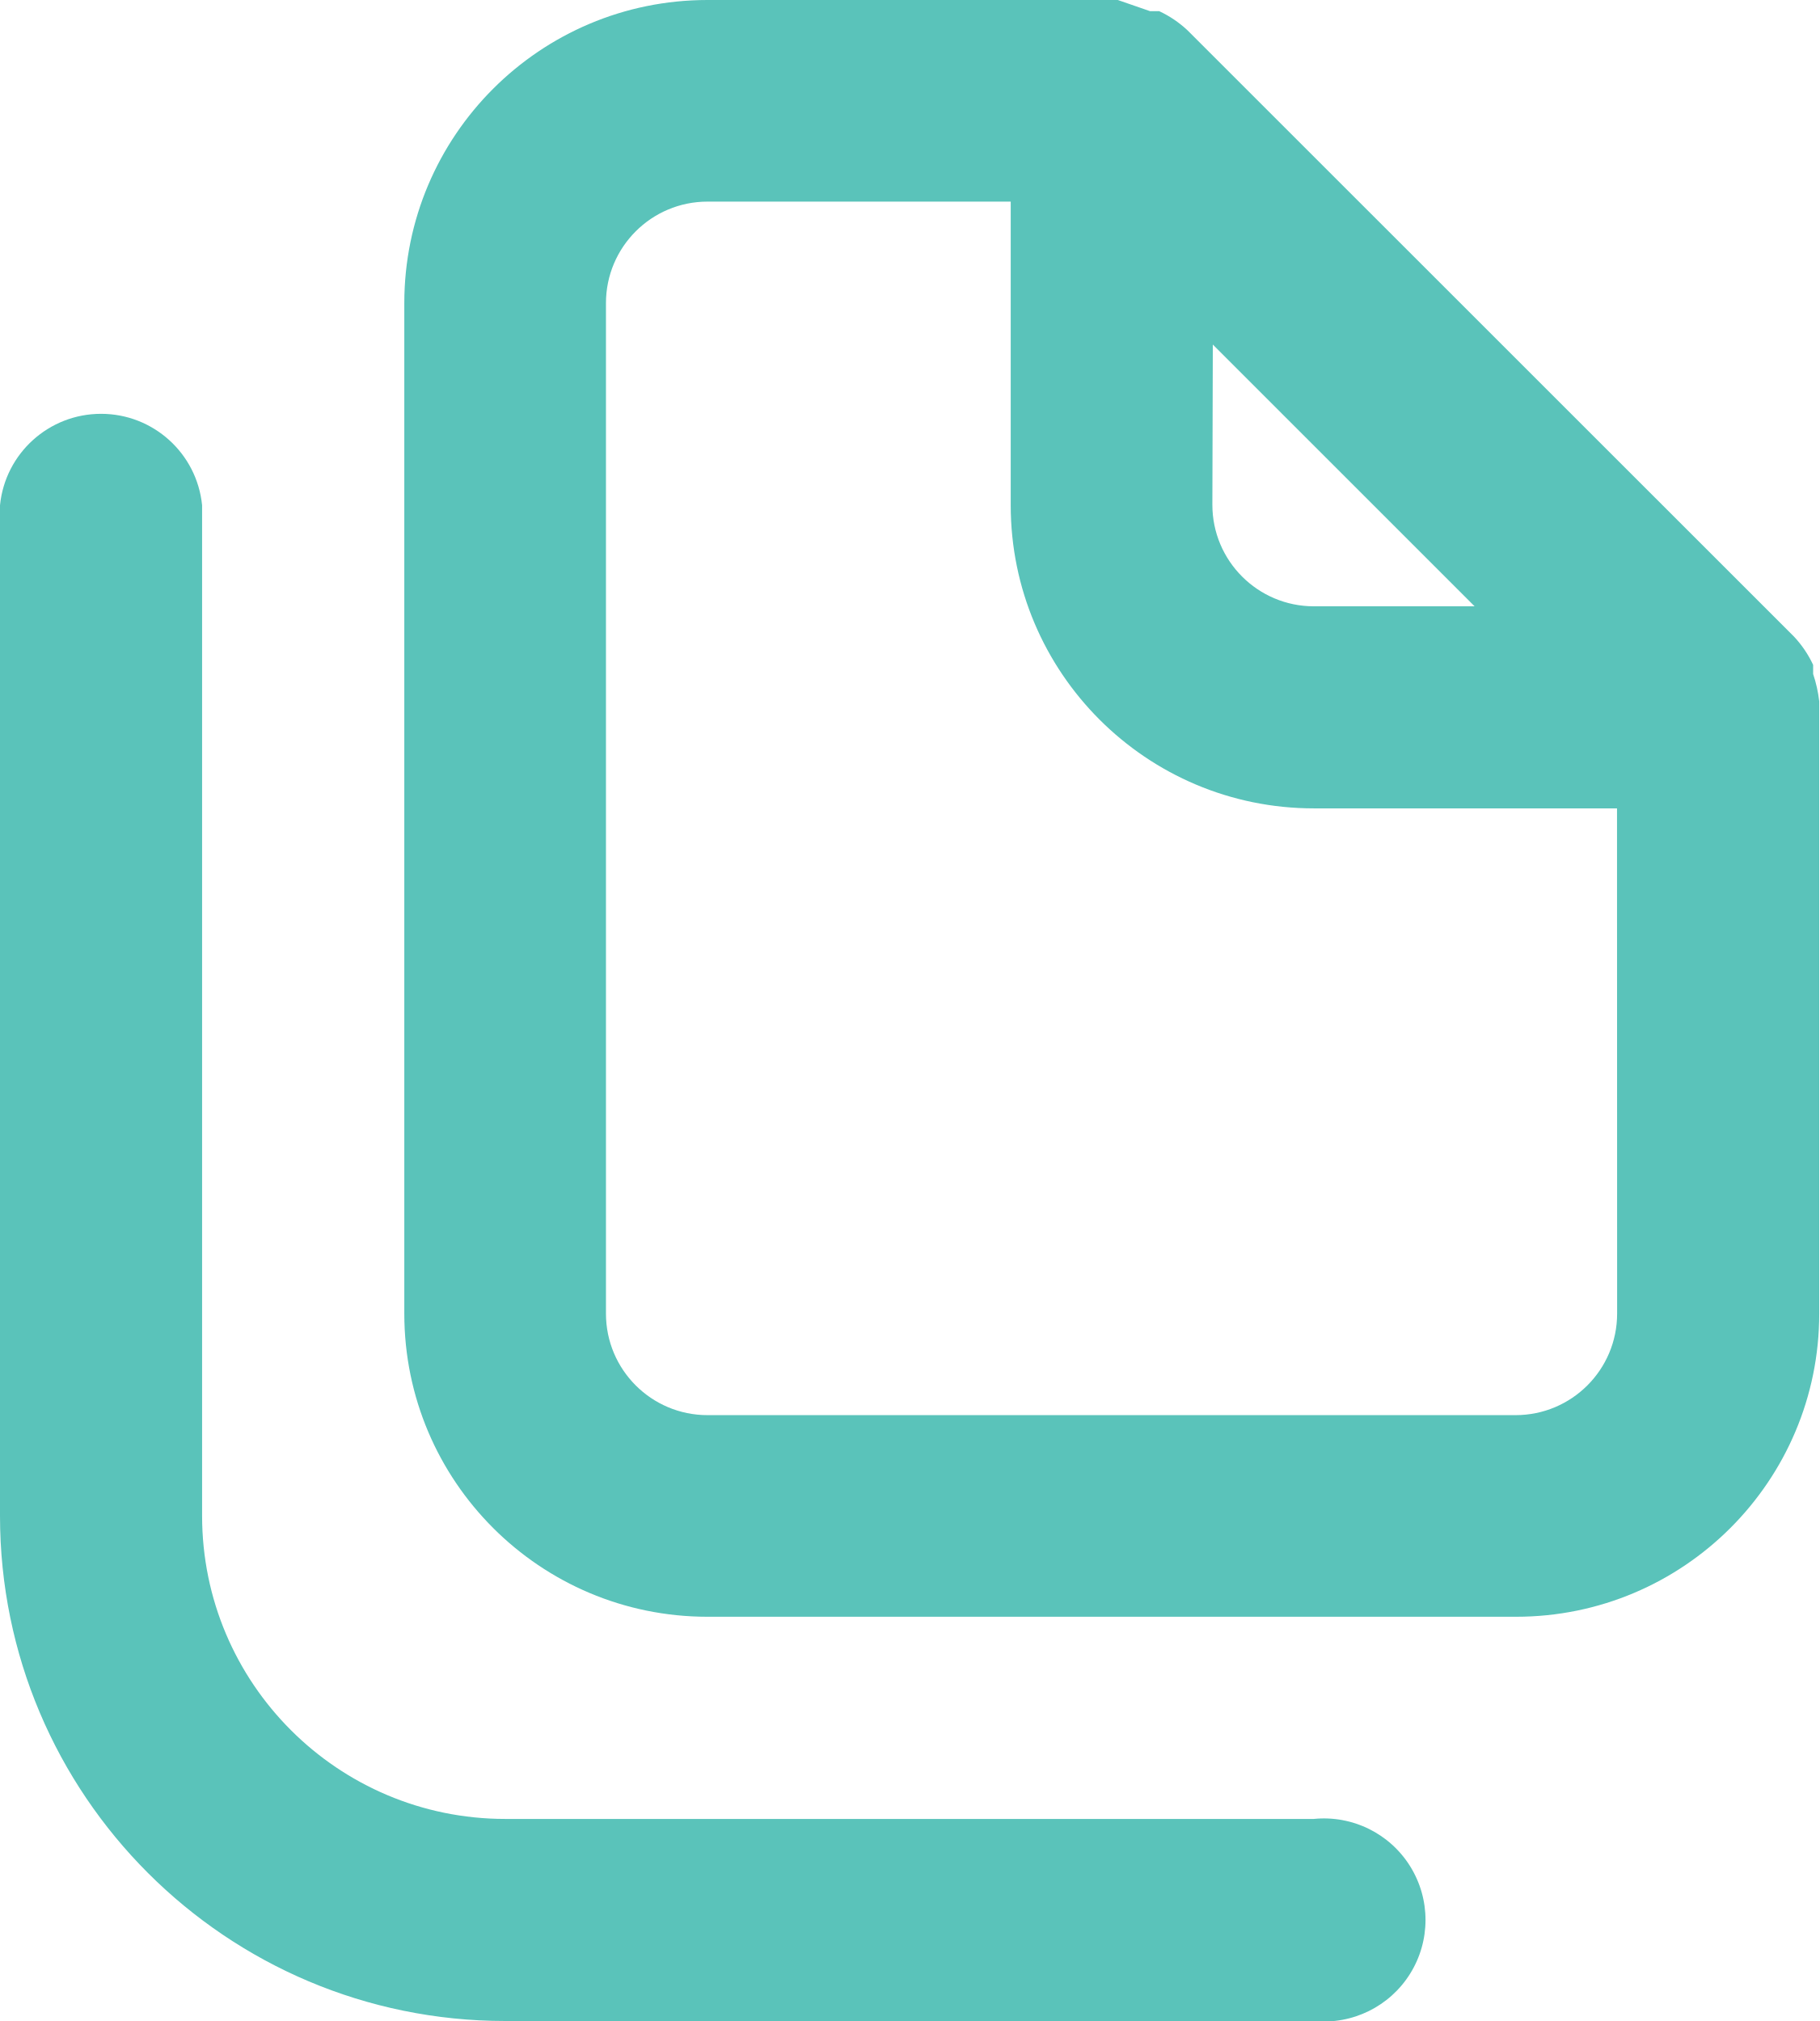
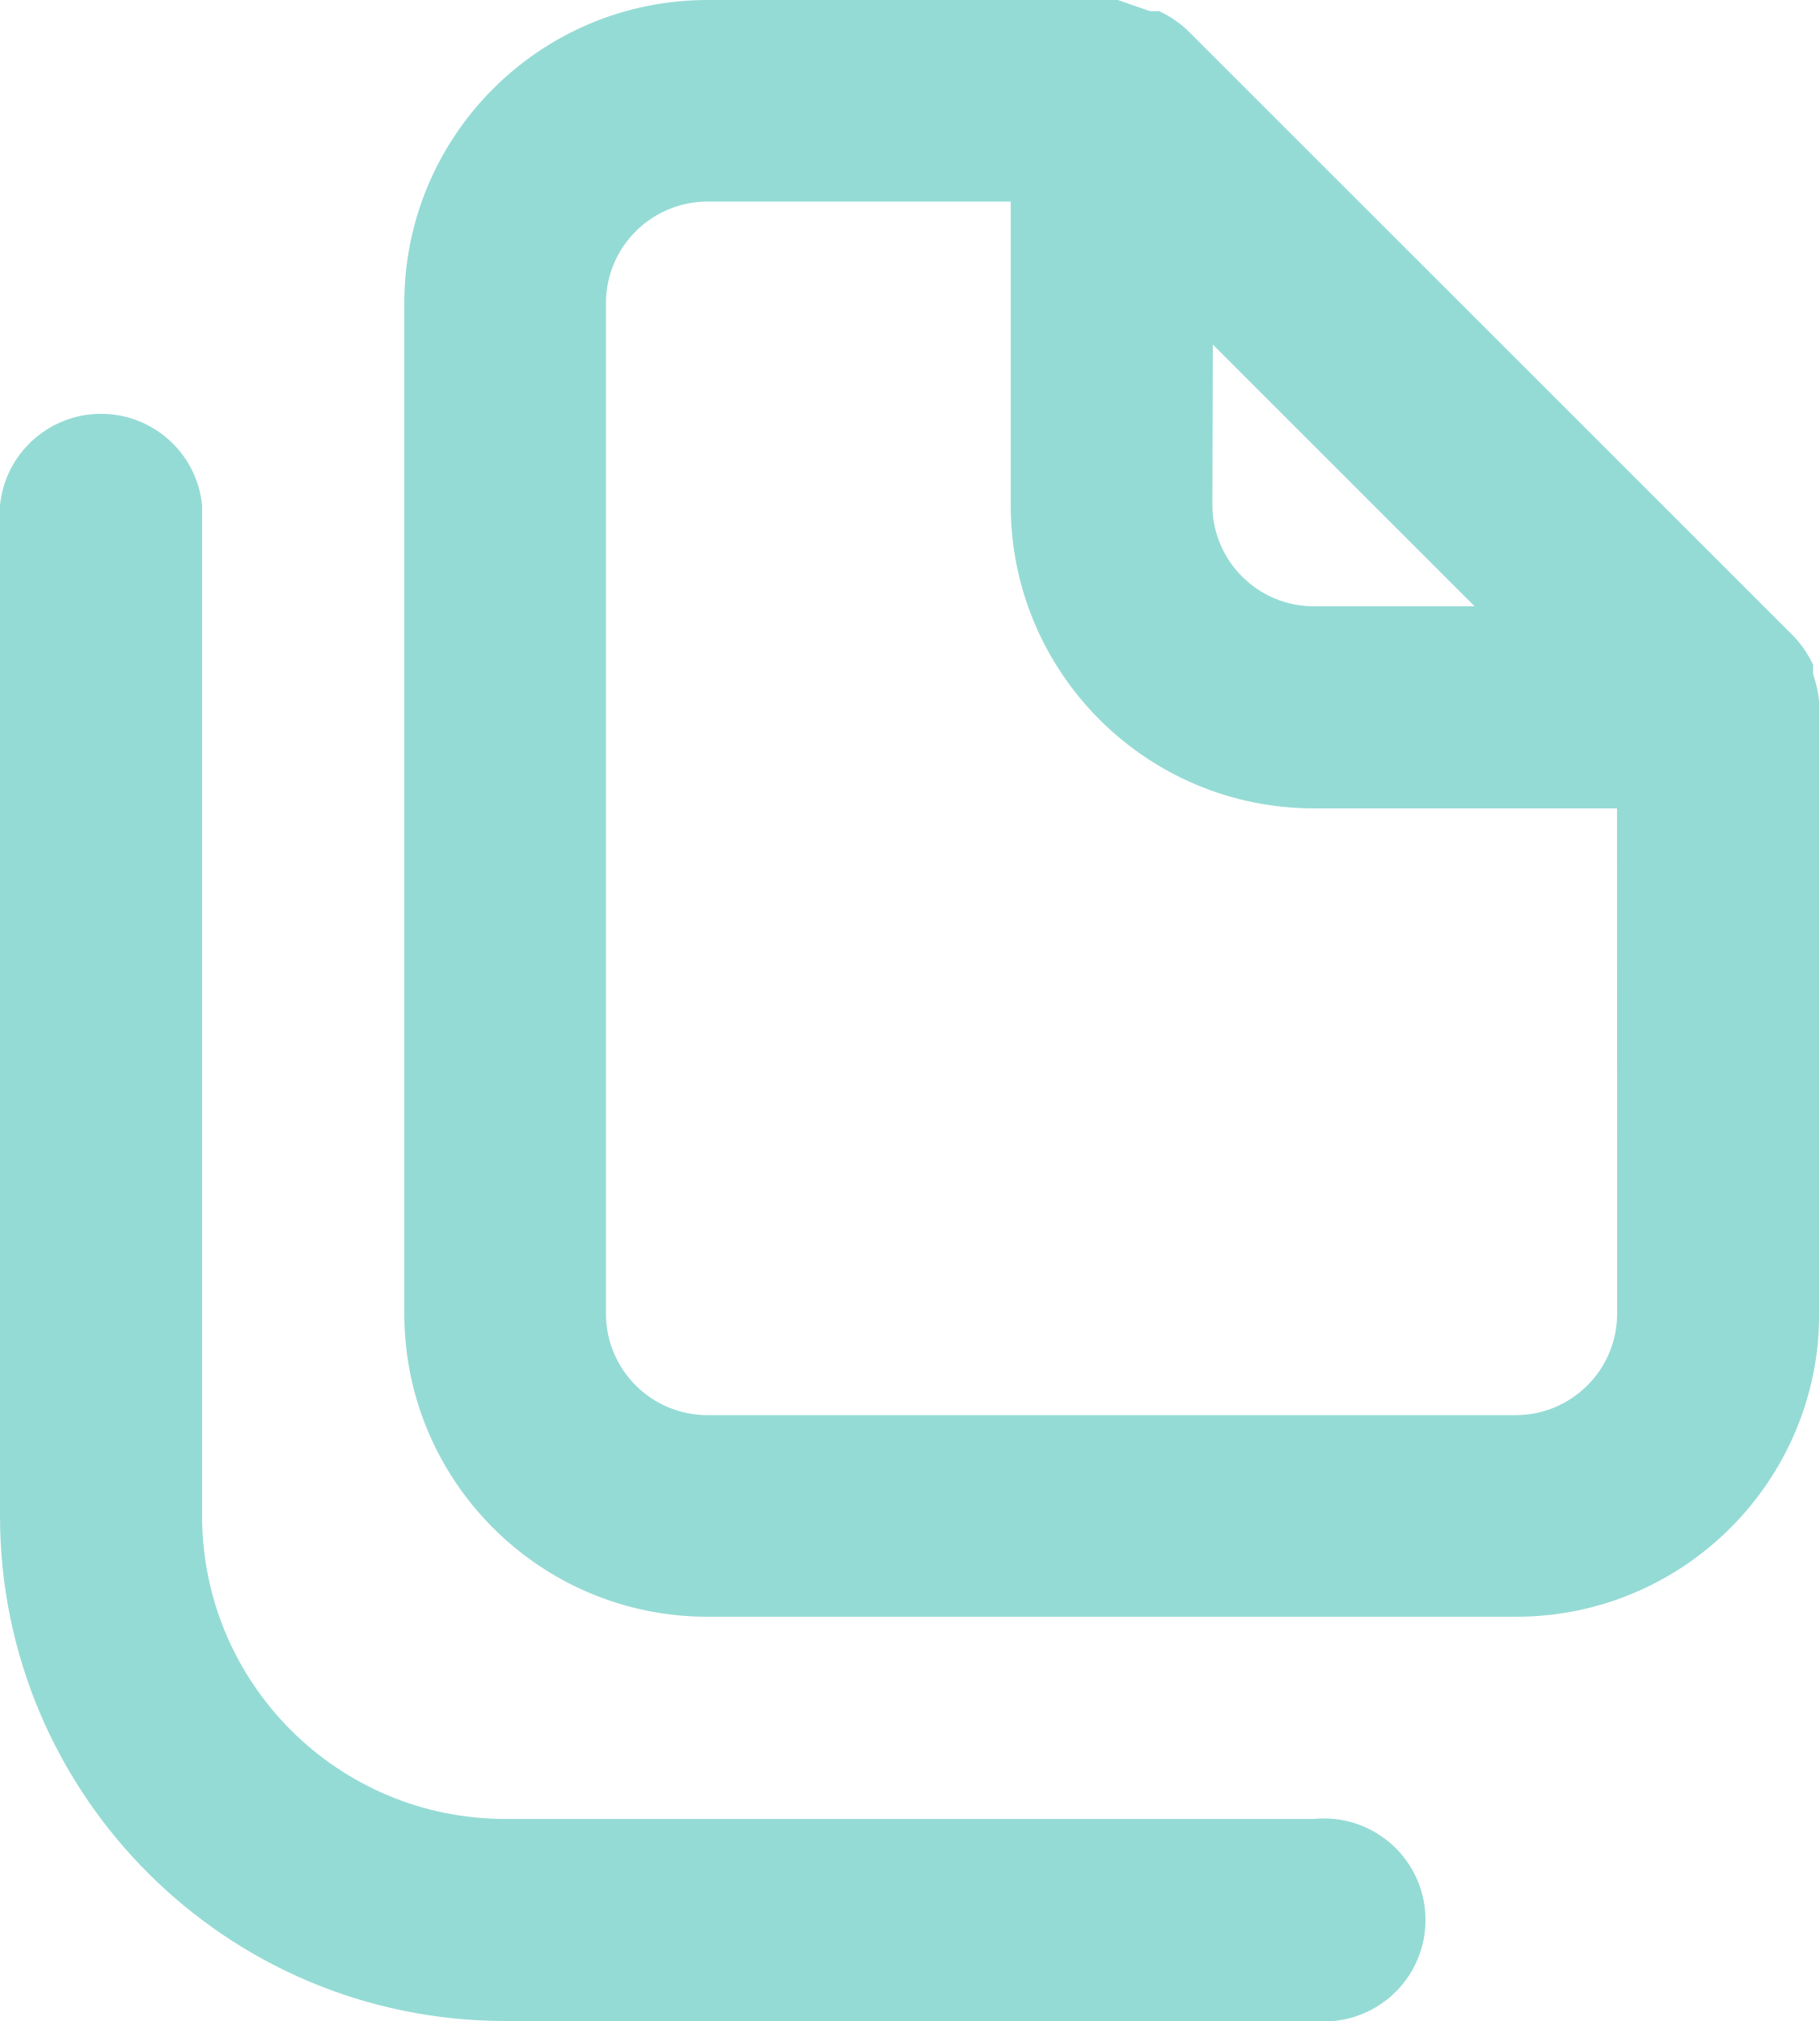
<svg xmlns="http://www.w3.org/2000/svg" width="16.122" height="17.913" viewBox="0 0 16.122 17.913">
-   <path id="copy-alt-3" d="M14.644,18.122H7.478a2.687,2.687,0,0,1-2.687-2.687V6.478A.9.9,0,0,0,3,6.478v8.957a4.478,4.478,0,0,0,4.478,4.478h7.165a.9.9,0,1,0,0-1.791Zm4.478-9.906a1.173,1.173,0,0,0-.054-.242V7.893a.958.958,0,0,0-.17-.251h0L13.524,2.269h0a.958.958,0,0,0-.251-.17h-.081L12.906,2H9.27A2.687,2.687,0,0,0,6.583,4.687v8.957A2.687,2.687,0,0,0,9.27,16.33h7.165a2.687,2.687,0,0,0,2.687-2.687V8.216ZM13.748,5.054l2.32,2.32H14.644a.9.9,0,0,1-.9-.9Zm3.583,8.589a.9.9,0,0,1-.9.9H9.27a.9.9,0,0,1-.9-.9V4.687a.9.9,0,0,1,.9-.9h2.687V6.478a2.687,2.687,0,0,0,2.687,2.687H17.33Z" transform="translate(-3 -2)" fill="#5AC3BA" />
+   <path id="copy-alt-3" d="M14.644,18.122H7.478a2.687,2.687,0,0,1-2.687-2.687V6.478A.9.9,0,0,0,3,6.478v8.957a4.478,4.478,0,0,0,4.478,4.478h7.165a.9.9,0,1,0,0-1.791Zm4.478-9.906a1.173,1.173,0,0,0-.054-.242V7.893a.958.958,0,0,0-.17-.251h0L13.524,2.269h0a.958.958,0,0,0-.251-.17h-.081L12.906,2H9.27A2.687,2.687,0,0,0,6.583,4.687v8.957A2.687,2.687,0,0,0,9.27,16.33h7.165a2.687,2.687,0,0,0,2.687-2.687V8.216ZM13.748,5.054l2.32,2.32H14.644a.9.9,0,0,1-.9-.9Zm3.583,8.589a.9.9,0,0,1-.9.9H9.27a.9.9,0,0,1-.9-.9V4.687a.9.9,0,0,1,.9-.9h2.687V6.478a2.687,2.687,0,0,0,2.687,2.687H17.33Z" transform="translate(-3 -2)" fill="#95DBD5" />
</svg>
